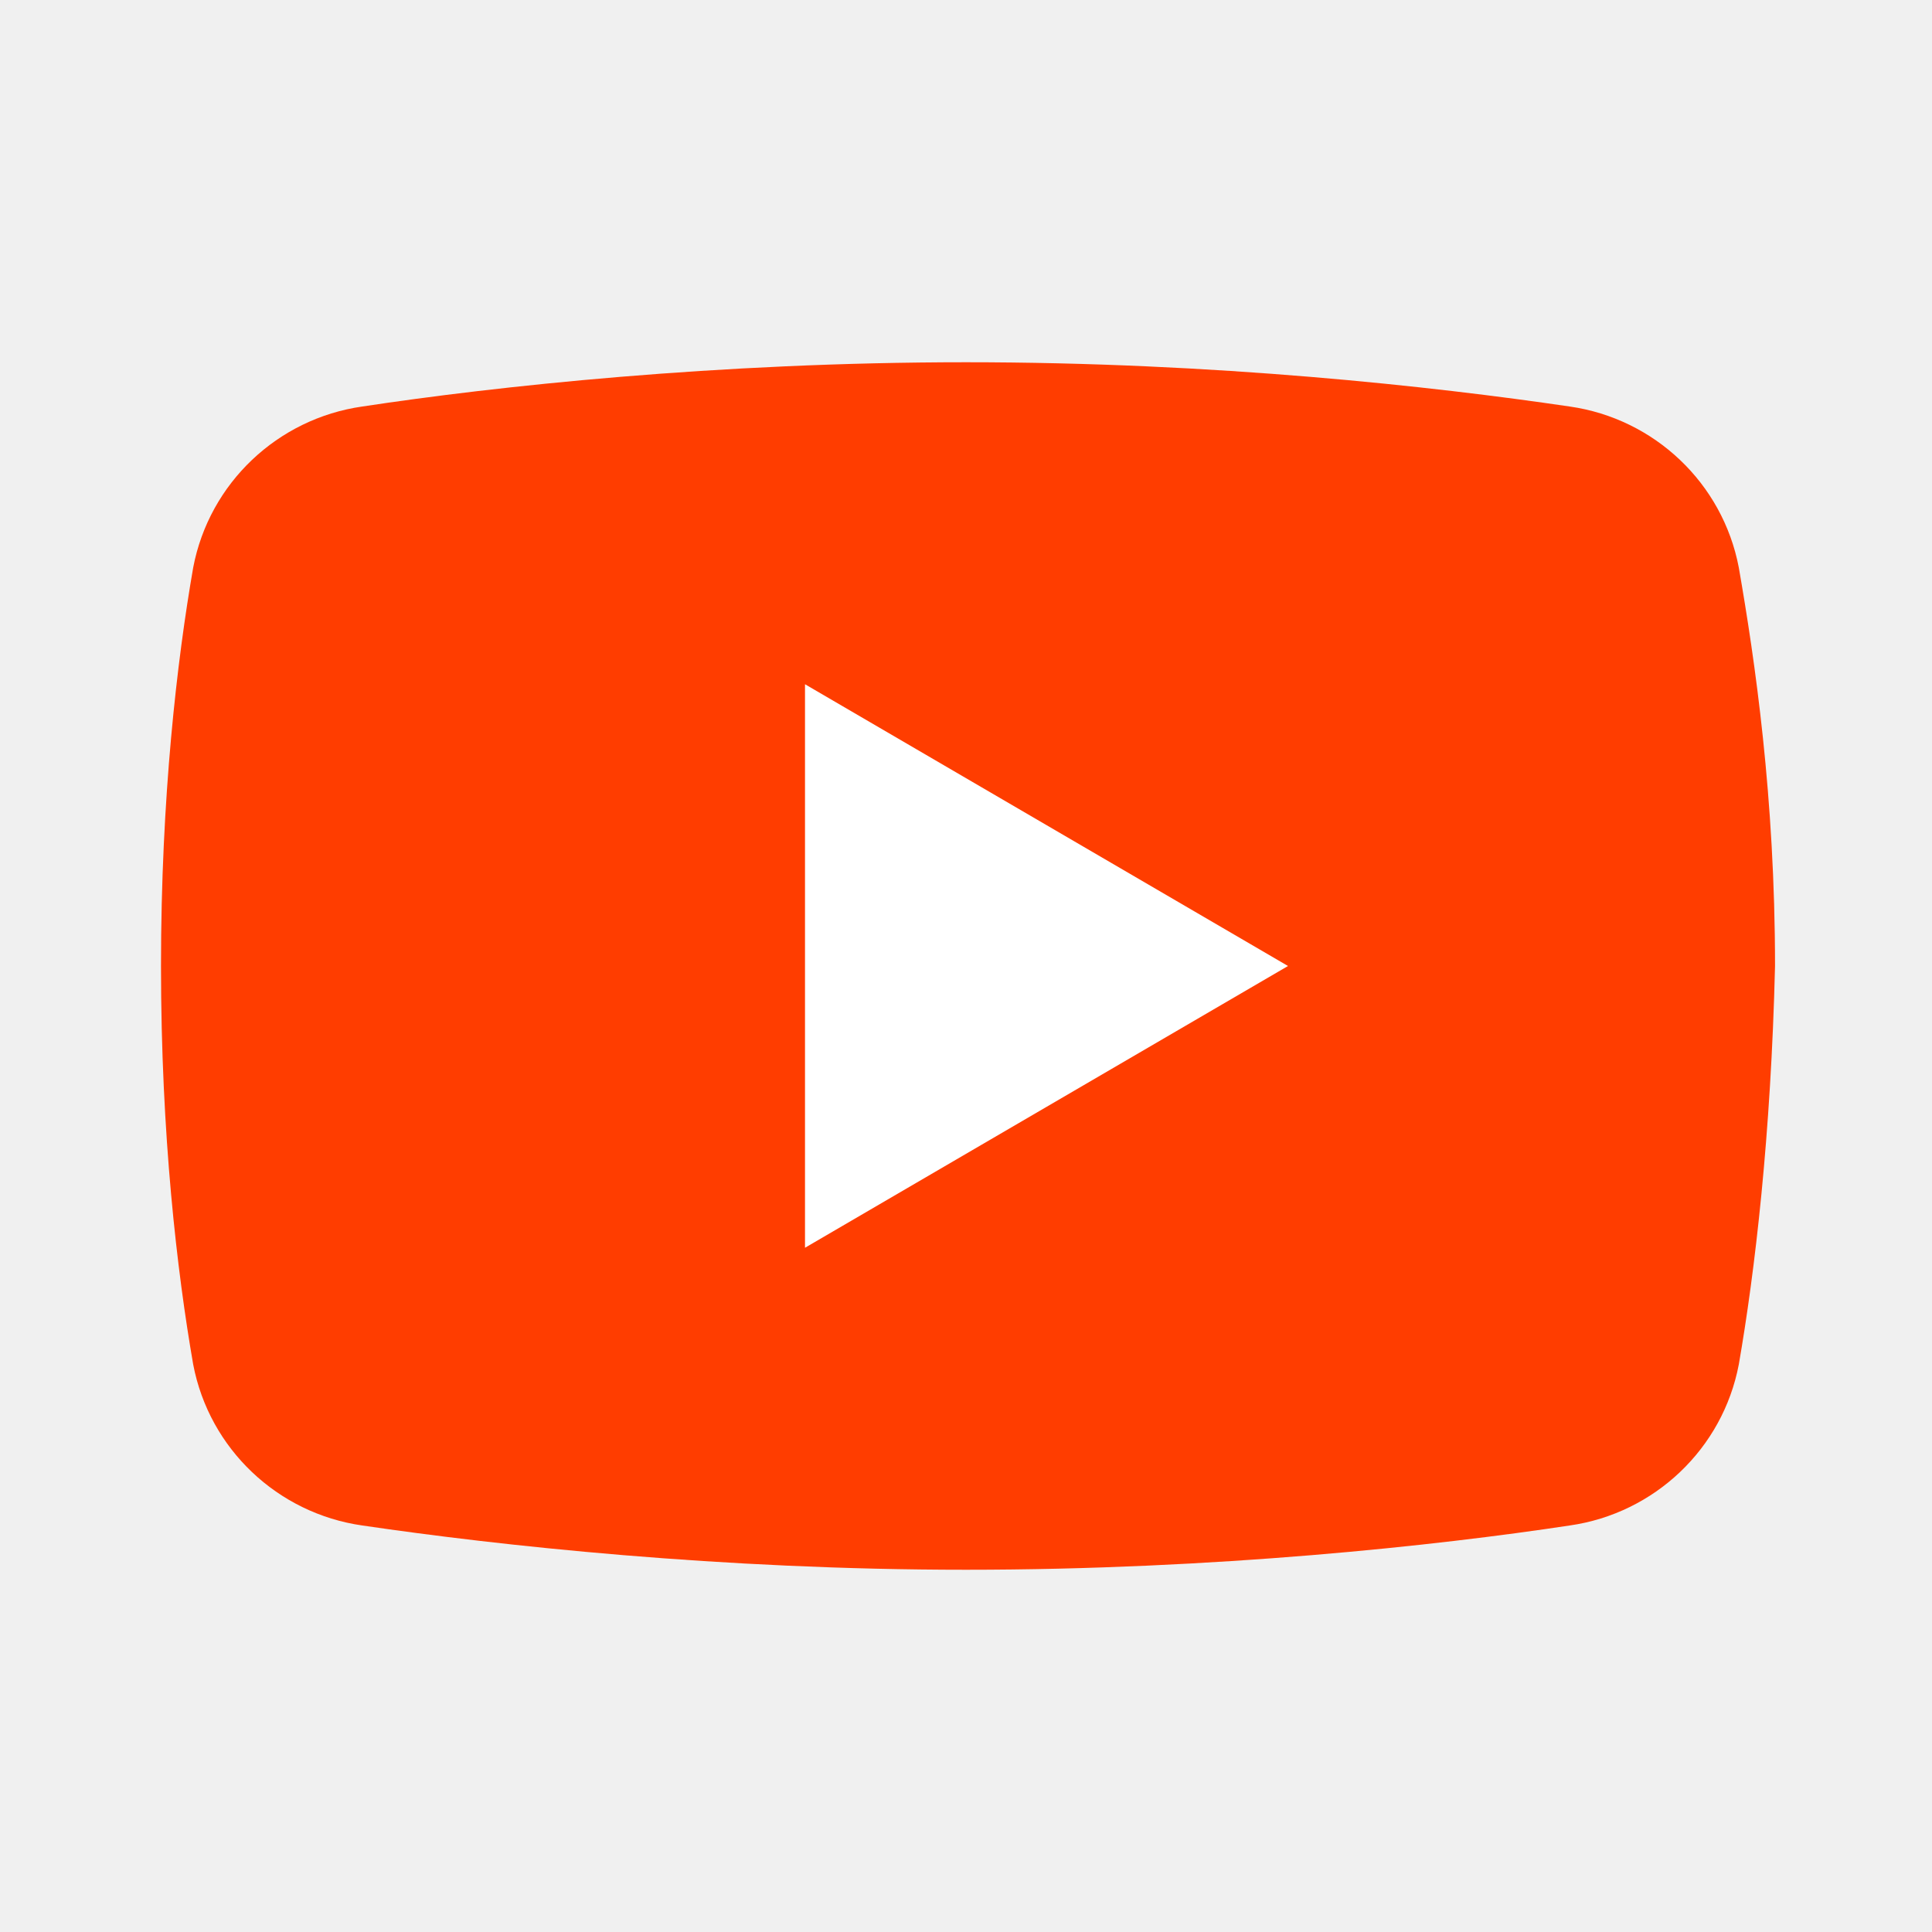
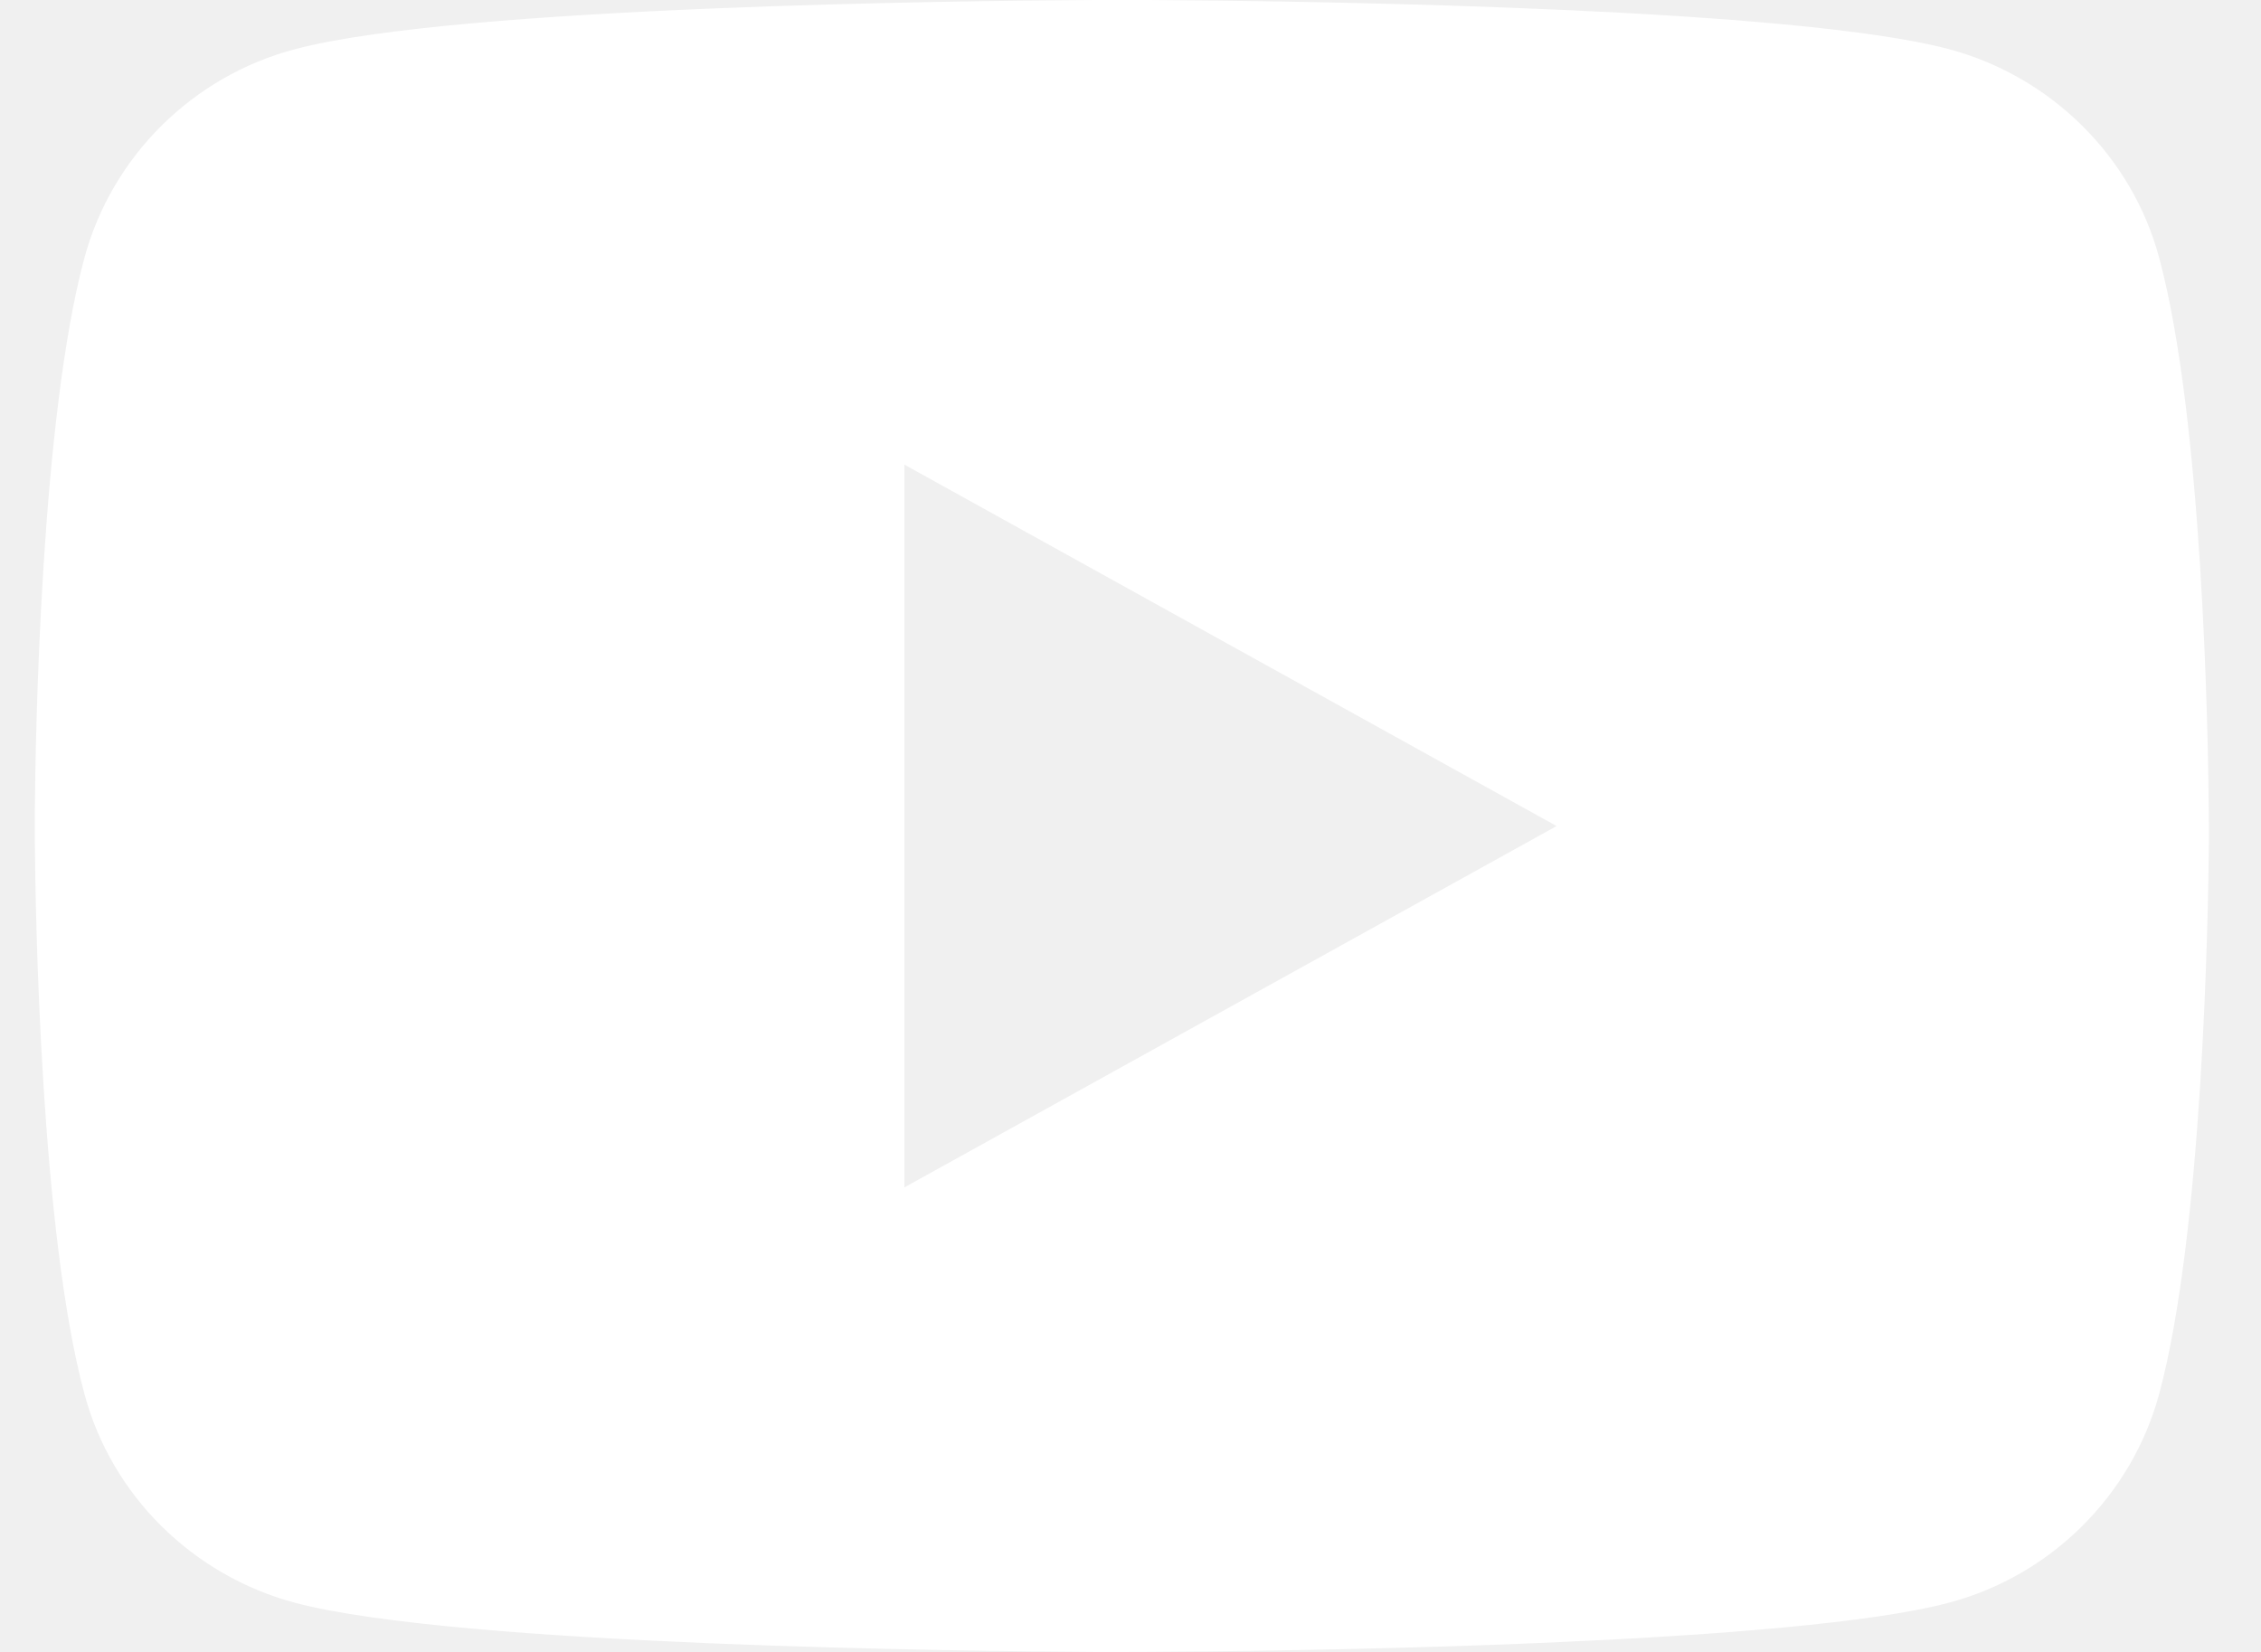
- <svg xmlns="http://www.w3.org/2000/svg" viewBox="0 0 48 48" width="48px" height="48px">
-   <path fill="#FF3D00" d="M43.2,33.9c-0.4,2.1-2.1,3.7-4.2,4c-3.3,0.5-8.8,1.1-15,1.1c-6.1,0-11.6-0.6-15-1.1c-2.1-0.3-3.8-1.9-4.2-4C4.4,31.6,4,28.2,4,24c0-4.2,0.4-7.6,0.8-9.9c0.4-2.1,2.1-3.7,4.2-4C12.3,9.6,17.8,9,24,9c6.2,0,11.6,0.6,15,1.1c2.1,0.3,3.8,1.9,4.2,4c0.4,2.3,0.9,5.7,0.9,9.9C44,28.2,43.6,31.6,43.2,33.9z" />
-   <path fill="#FFF" d="M20 31L20 17 32 24z" />
+ <svg xmlns="http://www.w3.org/2000/svg" width="26" height="19" viewBox="0 0 26 19" fill="none">
+   <path d="M13.206 0C13.874 0.004 15.544 0.019 17.319 0.087L17.949 0.113C19.735 0.192 21.52 0.33 22.407 0.564C23.588 0.88 24.516 1.799 24.829 2.965C25.329 4.818 25.392 8.431 25.399 9.306L25.401 9.486V9.693C25.392 10.568 25.329 14.182 24.829 16.033C24.512 17.203 23.583 18.124 22.407 18.435C21.52 18.669 19.735 18.806 17.949 18.886L17.319 18.913C15.544 18.98 13.874 18.996 13.206 18.999L12.912 19H12.594C11.181 18.992 5.273 18.931 3.393 18.435C2.213 18.119 1.284 17.2 0.971 16.033C0.471 14.181 0.408 10.568 0.401 9.693V9.306C0.408 8.431 0.471 4.817 0.971 2.965C1.288 1.796 2.217 0.875 3.395 0.565C5.273 0.068 11.182 0.007 12.595 0H13.206ZM10.4 5.344V13.657L17.9 9.501L10.4 5.344Z" fill="white" />
</svg>
